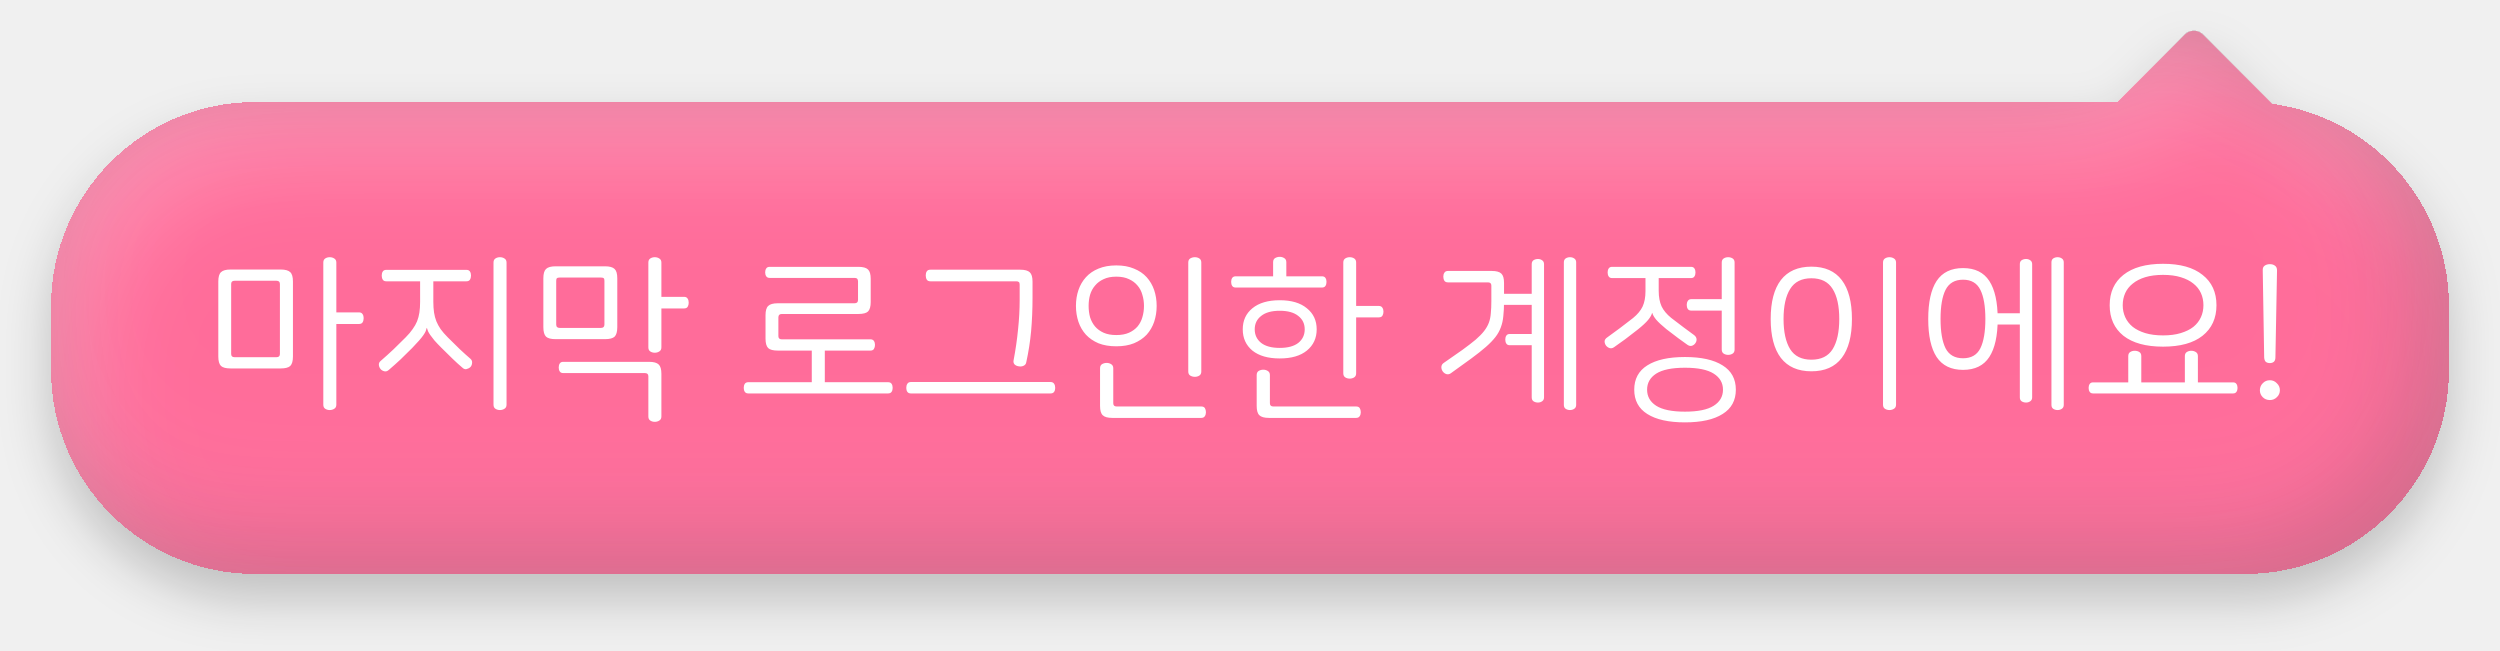
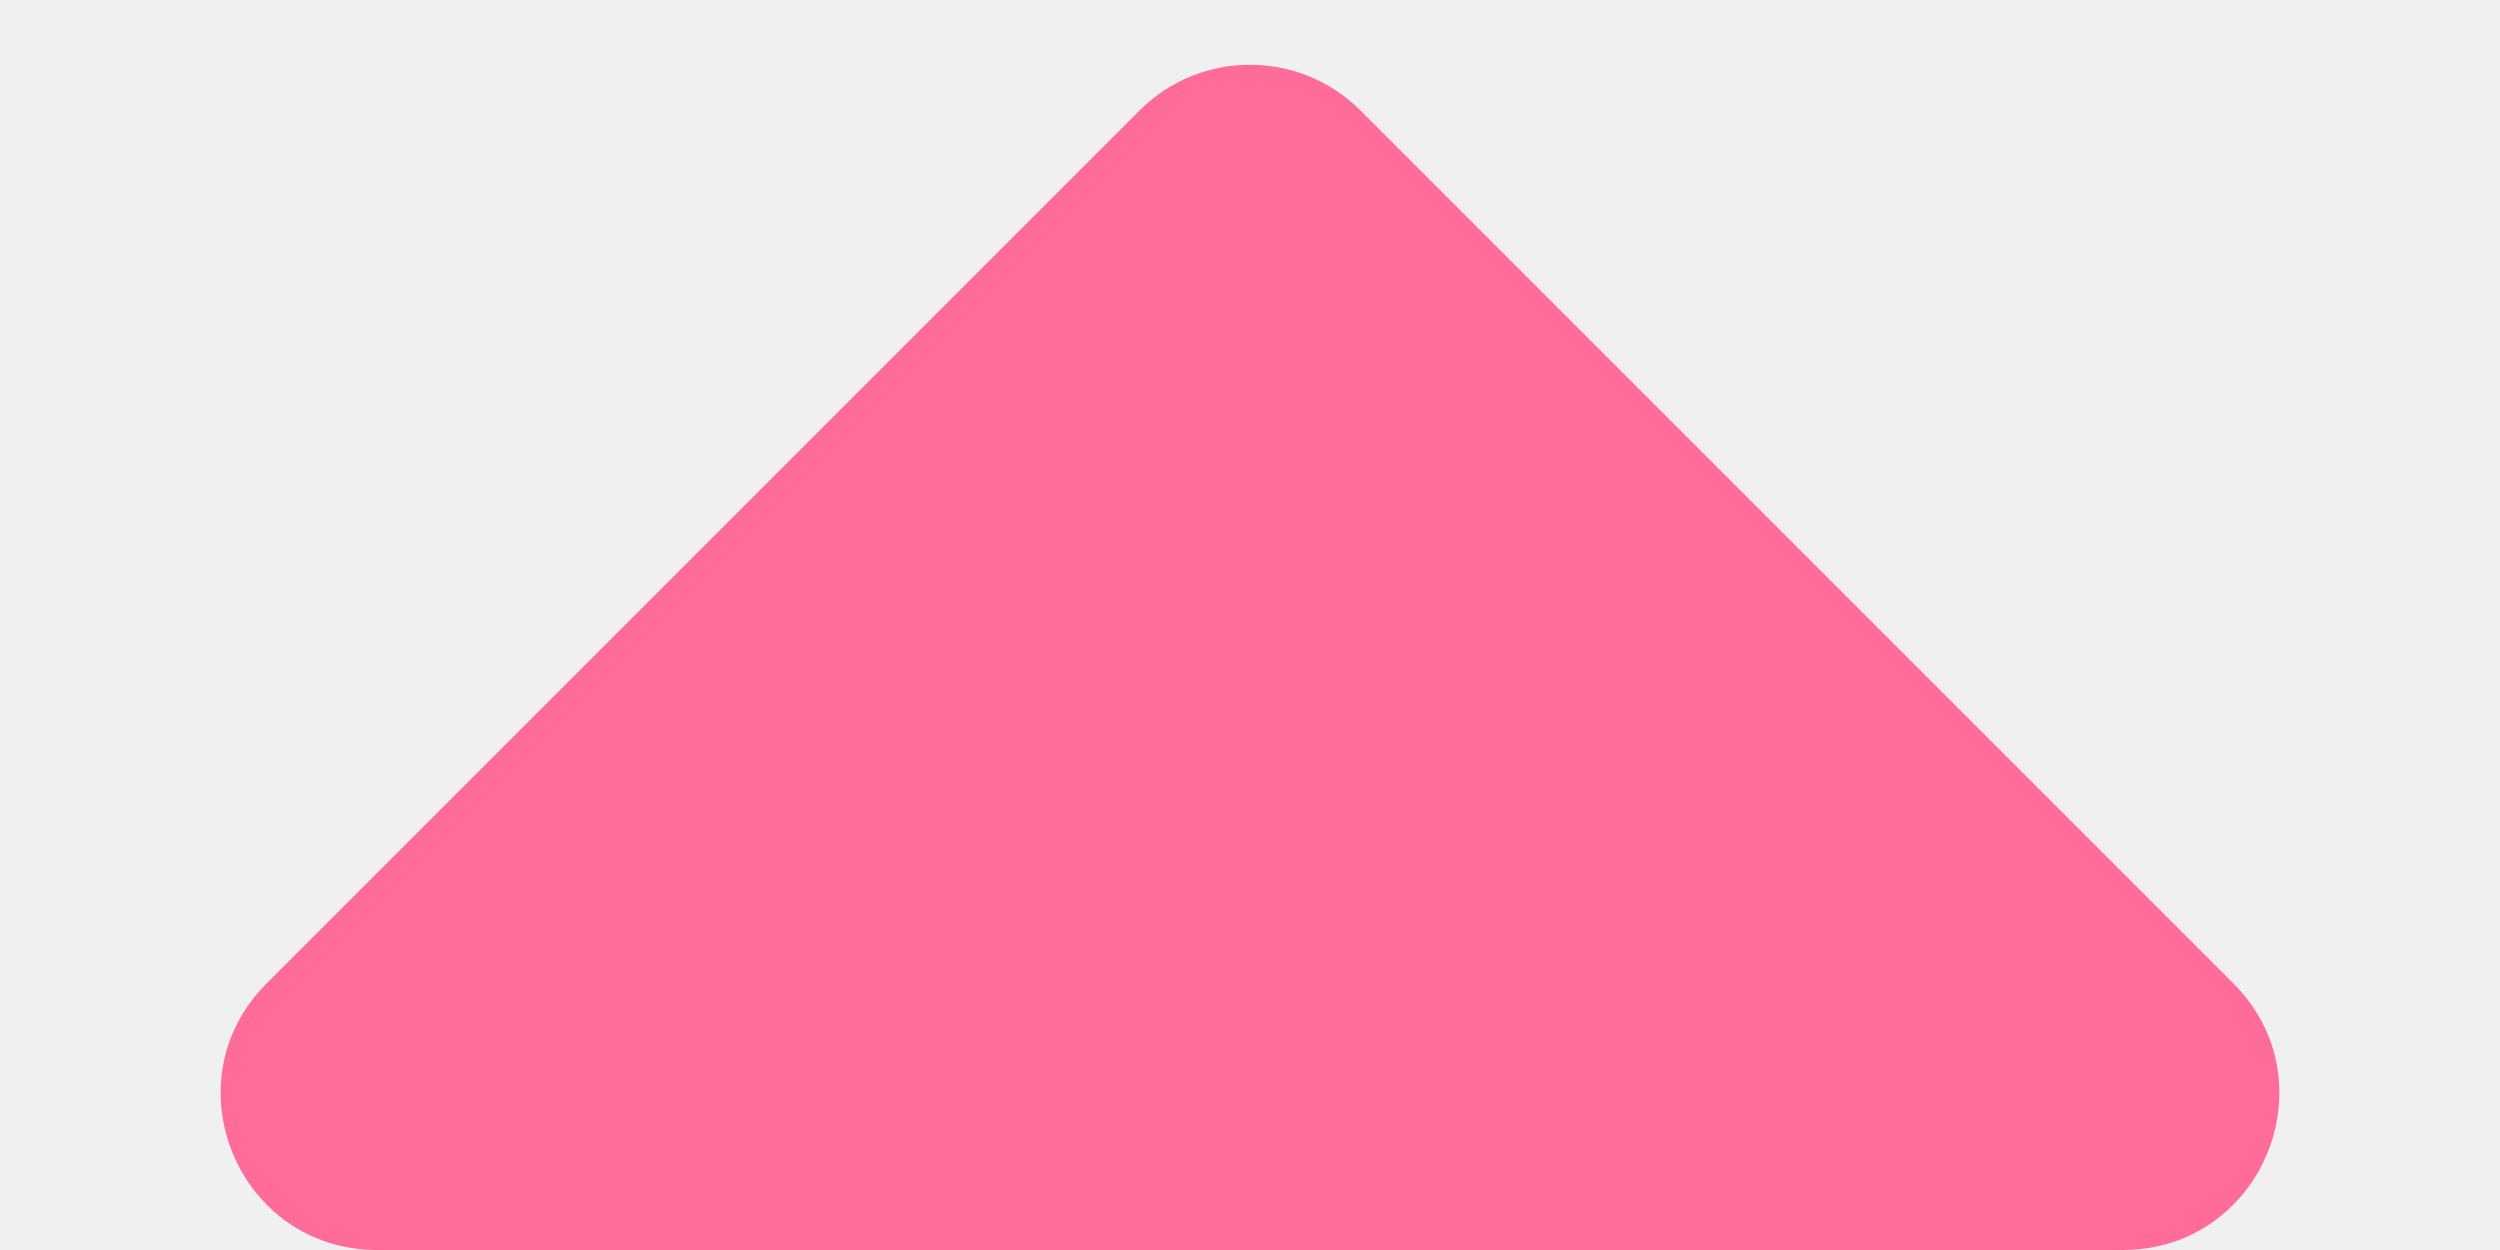
- <svg xmlns="http://www.w3.org/2000/svg" width="196" height="51" viewBox="0 0 196 51" fill="none">
-   <g filter="url(#filter0_diii_988_2068)">
-     <path d="M4 24C4 15.163 11.163 8 20 8H176C184.837 8 192 15.163 192 24V29C192 37.837 184.837 45 176 45H20C11.163 45 4 37.837 4 29V24Z" fill="#FF6C9A" shape-rendering="crispEdges" />
-     <path d="M22.001 21.13C22.365 21.13 22.617 21.2 22.757 21.34C22.897 21.471 22.967 21.713 22.967 22.068V27.948C22.967 28.303 22.897 28.55 22.757 28.69C22.617 28.821 22.365 28.886 22.001 28.886H18.081C17.717 28.886 17.465 28.821 17.325 28.69C17.185 28.55 17.115 28.303 17.115 27.948V22.068C17.115 21.713 17.185 21.471 17.325 21.34C17.465 21.2 17.717 21.13 18.081 21.13H22.001ZM18.389 22.012C18.211 22.012 18.123 22.096 18.123 22.264V27.752C18.123 27.92 18.211 28.004 18.389 28.004H21.679C21.856 28.004 21.945 27.92 21.945 27.752V22.264C21.945 22.096 21.856 22.012 21.679 22.012H18.389ZM25.851 20.164C25.981 20.164 26.098 20.197 26.201 20.262C26.313 20.327 26.369 20.435 26.369 20.584V24.49H28.147C28.277 24.49 28.371 24.537 28.427 24.63C28.483 24.714 28.511 24.817 28.511 24.938C28.511 25.069 28.483 25.181 28.427 25.274C28.371 25.358 28.277 25.4 28.147 25.4H26.369V31.728C26.369 31.877 26.313 31.985 26.201 32.05C26.098 32.115 25.981 32.148 25.851 32.148C25.72 32.148 25.603 32.115 25.501 32.05C25.398 31.985 25.347 31.877 25.347 31.728V20.584C25.347 20.435 25.398 20.327 25.501 20.262C25.603 20.197 25.72 20.164 25.851 20.164ZM36.577 21.158C36.698 21.158 36.787 21.2 36.843 21.284C36.899 21.368 36.927 21.475 36.927 21.606C36.927 21.727 36.899 21.835 36.843 21.928C36.787 22.012 36.698 22.054 36.577 22.054H33.973V23.664C33.973 23.972 33.992 24.252 34.029 24.504C34.066 24.747 34.127 24.975 34.211 25.19C34.295 25.395 34.407 25.601 34.547 25.806C34.696 26.011 34.883 26.226 35.107 26.45C35.424 26.767 35.737 27.075 36.045 27.374C36.353 27.663 36.633 27.915 36.885 28.13C36.988 28.223 37.03 28.335 37.011 28.466C37.002 28.587 36.96 28.69 36.885 28.774C36.792 28.858 36.684 28.914 36.563 28.942C36.451 28.961 36.344 28.919 36.241 28.816C36.008 28.62 35.756 28.391 35.485 28.13C35.214 27.869 34.92 27.579 34.603 27.262C34.379 27.038 34.197 26.847 34.057 26.688C33.926 26.529 33.819 26.389 33.735 26.268C33.651 26.147 33.59 26.044 33.553 25.96C33.516 25.867 33.488 25.783 33.469 25.708H33.455C33.436 25.792 33.408 25.881 33.371 25.974C33.334 26.058 33.273 26.161 33.189 26.282C33.105 26.403 32.993 26.543 32.853 26.702C32.713 26.861 32.536 27.052 32.321 27.276C32.004 27.593 31.7 27.892 31.411 28.172C31.122 28.443 30.814 28.718 30.487 28.998C30.375 29.101 30.258 29.138 30.137 29.11C30.016 29.082 29.918 29.026 29.843 28.942C29.759 28.839 29.712 28.727 29.703 28.606C29.694 28.485 29.74 28.382 29.843 28.298C30.198 27.99 30.534 27.687 30.851 27.388C31.168 27.08 31.486 26.767 31.803 26.45C32.027 26.226 32.209 26.011 32.349 25.806C32.498 25.601 32.615 25.395 32.699 25.19C32.783 24.975 32.844 24.747 32.881 24.504C32.918 24.252 32.937 23.972 32.937 23.664V22.054H30.277C30.156 22.054 30.067 22.012 30.011 21.928C29.955 21.835 29.927 21.727 29.927 21.606C29.927 21.475 29.955 21.368 30.011 21.284C30.067 21.2 30.156 21.158 30.277 21.158H36.577ZM39.195 20.164C39.326 20.164 39.442 20.197 39.545 20.262C39.657 20.327 39.713 20.435 39.713 20.584V31.728C39.713 31.877 39.657 31.985 39.545 32.05C39.442 32.115 39.326 32.148 39.195 32.148C39.064 32.148 38.948 32.115 38.845 32.05C38.742 31.985 38.691 31.877 38.691 31.728V20.584C38.691 20.435 38.742 20.327 38.845 20.262C38.948 20.197 39.064 20.164 39.195 20.164ZM47.429 20.878C47.793 20.878 48.045 20.948 48.185 21.088C48.325 21.219 48.395 21.461 48.395 21.816V25.652C48.395 26.007 48.325 26.254 48.185 26.394C48.045 26.525 47.793 26.59 47.429 26.59H43.565C43.201 26.59 42.949 26.525 42.809 26.394C42.669 26.254 42.599 26.007 42.599 25.652V21.816C42.599 21.461 42.669 21.219 42.809 21.088C42.949 20.948 43.201 20.878 43.565 20.878H47.429ZM43.873 21.76C43.77 21.76 43.7 21.779 43.663 21.816C43.626 21.844 43.607 21.909 43.607 22.012V25.442C43.607 25.619 43.696 25.708 43.873 25.708H47.121C47.298 25.708 47.387 25.619 47.387 25.442V22.012C47.387 21.909 47.368 21.844 47.331 21.816C47.294 21.779 47.224 21.76 47.121 21.76H43.873ZM51.335 20.164C51.466 20.164 51.583 20.197 51.685 20.262C51.797 20.327 51.853 20.435 51.853 20.584V23.272H53.631C53.762 23.272 53.855 23.319 53.911 23.412C53.967 23.496 53.995 23.603 53.995 23.734C53.995 23.855 53.967 23.963 53.911 24.056C53.855 24.14 53.762 24.182 53.631 24.182H51.853V27.234C51.853 27.383 51.797 27.491 51.685 27.556C51.583 27.621 51.466 27.654 51.335 27.654C51.205 27.654 51.088 27.621 50.985 27.556C50.883 27.491 50.831 27.383 50.831 27.234V20.584C50.831 20.435 50.883 20.327 50.985 20.262C51.088 20.197 51.205 20.164 51.335 20.164ZM50.887 28.368C51.251 28.368 51.503 28.438 51.643 28.578C51.783 28.709 51.853 28.951 51.853 29.306V32.652C51.853 32.801 51.797 32.909 51.685 32.974C51.583 33.039 51.466 33.072 51.335 33.072C51.205 33.072 51.088 33.039 50.985 32.974C50.883 32.909 50.831 32.801 50.831 32.652V29.502C50.831 29.334 50.742 29.25 50.565 29.25H44.153C44.032 29.25 43.943 29.208 43.887 29.124C43.831 29.04 43.803 28.937 43.803 28.816C43.803 28.685 43.831 28.578 43.887 28.494C43.943 28.41 44.032 28.368 44.153 28.368H50.887ZM67.297 20.92C67.661 20.92 67.913 20.99 68.053 21.13C68.193 21.261 68.263 21.503 68.263 21.858V23.678C68.263 24.033 68.193 24.28 68.053 24.42C67.913 24.551 67.661 24.616 67.297 24.616H61.291C61.114 24.616 61.025 24.705 61.025 24.882V26.352C61.025 26.52 61.114 26.604 61.291 26.604H68.249C68.371 26.604 68.459 26.646 68.515 26.73C68.571 26.814 68.599 26.917 68.599 27.038C68.599 27.159 68.571 27.267 68.515 27.36C68.459 27.444 68.371 27.486 68.249 27.486H60.983C60.619 27.486 60.367 27.421 60.227 27.29C60.087 27.15 60.017 26.903 60.017 26.548V24.714C60.017 24.359 60.087 24.117 60.227 23.986C60.367 23.846 60.619 23.776 60.983 23.776H67.003C67.181 23.776 67.269 23.687 67.269 23.51V22.054C67.269 21.877 67.181 21.788 67.003 21.788H60.339C60.218 21.788 60.129 21.746 60.073 21.662C60.017 21.578 59.989 21.475 59.989 21.354C59.989 21.233 60.017 21.13 60.073 21.046C60.129 20.962 60.218 20.92 60.339 20.92H67.297ZM64.665 29.964H69.621C69.752 29.964 69.845 30.006 69.901 30.09C69.957 30.174 69.985 30.281 69.985 30.412C69.985 30.533 69.957 30.636 69.901 30.72C69.845 30.804 69.752 30.846 69.621 30.846H58.673C58.543 30.846 58.449 30.804 58.393 30.72C58.337 30.636 58.309 30.533 58.309 30.412C58.309 30.281 58.337 30.174 58.393 30.09C58.449 30.006 58.543 29.964 58.673 29.964H63.643V27.01H64.665V29.964ZM79.984 21.144C80.347 21.144 80.6 21.214 80.74 21.354C80.879 21.485 80.95 21.727 80.95 22.082V23.328C80.95 24.271 80.912 25.153 80.838 25.974C80.763 26.786 80.637 27.593 80.46 28.396C80.441 28.527 80.371 28.62 80.249 28.676C80.138 28.732 80.007 28.746 79.858 28.718C79.727 28.699 79.62 28.648 79.535 28.564C79.461 28.471 79.438 28.363 79.466 28.242C79.624 27.411 79.741 26.604 79.816 25.82C79.9 25.036 79.942 24.266 79.942 23.51V22.306C79.942 22.203 79.918 22.138 79.871 22.11C79.834 22.073 79.769 22.054 79.675 22.054H72.942C72.811 22.054 72.718 22.012 72.662 21.928C72.606 21.835 72.578 21.723 72.578 21.592C72.578 21.461 72.606 21.354 72.662 21.27C72.718 21.186 72.811 21.144 72.942 21.144H79.984ZM82.364 29.95C82.494 29.95 82.588 29.997 82.644 30.09C82.7 30.174 82.728 30.281 82.728 30.412C82.728 30.533 82.7 30.636 82.644 30.72C82.588 30.804 82.494 30.846 82.364 30.846H71.415C71.285 30.846 71.192 30.804 71.135 30.72C71.079 30.636 71.052 30.533 71.052 30.412C71.052 30.281 71.079 30.174 71.135 30.09C71.192 29.997 71.285 29.95 71.415 29.95H82.364ZM87.518 20.808C88.05 20.808 88.512 20.892 88.904 21.06C89.305 21.219 89.636 21.443 89.898 21.732C90.159 22.021 90.355 22.357 90.486 22.74C90.616 23.123 90.682 23.538 90.682 23.986C90.682 24.425 90.616 24.84 90.486 25.232C90.355 25.615 90.159 25.951 89.898 26.24C89.636 26.52 89.305 26.744 88.904 26.912C88.512 27.071 88.05 27.15 87.518 27.15C86.986 27.15 86.519 27.071 86.118 26.912C85.726 26.744 85.399 26.52 85.138 26.24C84.876 25.951 84.68 25.615 84.55 25.232C84.419 24.84 84.354 24.425 84.354 23.986C84.354 23.538 84.419 23.123 84.55 22.74C84.68 22.357 84.876 22.021 85.138 21.732C85.399 21.443 85.726 21.219 86.118 21.06C86.519 20.892 86.986 20.808 87.518 20.808ZM87.518 21.69C87.126 21.69 86.794 21.755 86.524 21.886C86.253 22.007 86.029 22.175 85.852 22.39C85.674 22.595 85.544 22.838 85.46 23.118C85.385 23.389 85.348 23.678 85.348 23.986C85.348 24.294 85.385 24.588 85.46 24.868C85.544 25.139 85.674 25.381 85.852 25.596C86.029 25.801 86.253 25.965 86.524 26.086C86.794 26.207 87.126 26.268 87.518 26.268C87.91 26.268 88.241 26.207 88.512 26.086C88.782 25.965 89.006 25.801 89.184 25.596C89.361 25.381 89.487 25.139 89.562 24.868C89.646 24.588 89.688 24.294 89.688 23.986C89.688 23.678 89.646 23.389 89.562 23.118C89.487 22.838 89.361 22.595 89.184 22.39C89.006 22.175 88.782 22.007 88.512 21.886C88.241 21.755 87.91 21.69 87.518 21.69ZM93.678 20.164C93.808 20.164 93.925 20.197 94.028 20.262C94.13 20.327 94.182 20.435 94.182 20.584V29.124C94.182 29.273 94.13 29.381 94.028 29.446C93.925 29.511 93.808 29.544 93.678 29.544C93.547 29.544 93.426 29.511 93.314 29.446C93.211 29.381 93.16 29.273 93.16 29.124V20.584C93.16 20.435 93.211 20.327 93.314 20.262C93.426 20.197 93.547 20.164 93.678 20.164ZM86.762 28.452C86.892 28.452 87.009 28.485 87.112 28.55C87.224 28.615 87.28 28.723 87.28 28.872V31.616C87.28 31.784 87.368 31.868 87.546 31.868H94.182C94.312 31.868 94.406 31.91 94.462 31.994C94.518 32.087 94.546 32.195 94.546 32.316C94.546 32.437 94.518 32.54 94.462 32.624C94.406 32.717 94.312 32.764 94.182 32.764H87.21C86.846 32.764 86.594 32.694 86.454 32.554C86.314 32.423 86.244 32.181 86.244 31.826V28.872C86.244 28.723 86.295 28.615 86.398 28.55C86.51 28.485 86.631 28.452 86.762 28.452ZM100.33 23.538C101.245 23.538 101.954 23.748 102.458 24.168C102.971 24.579 103.228 25.129 103.228 25.82C103.228 26.511 102.971 27.066 102.458 27.486C101.954 27.897 101.245 28.102 100.33 28.102C99.415 28.102 98.701 27.897 98.188 27.486C97.684 27.066 97.432 26.511 97.432 25.82C97.432 25.129 97.684 24.579 98.188 24.168C98.701 23.748 99.415 23.538 100.33 23.538ZM100.33 20.136C100.461 20.136 100.577 20.169 100.68 20.234C100.792 20.299 100.848 20.407 100.848 20.556V21.662H103.634C103.765 21.662 103.858 21.704 103.914 21.788C103.97 21.872 103.998 21.975 103.998 22.096C103.998 22.227 103.97 22.334 103.914 22.418C103.858 22.502 103.765 22.544 103.634 22.544H96.886C96.755 22.544 96.662 22.502 96.606 22.418C96.55 22.334 96.522 22.227 96.522 22.096C96.522 21.975 96.55 21.872 96.606 21.788C96.662 21.704 96.755 21.662 96.886 21.662H99.812V20.556C99.812 20.407 99.863 20.299 99.966 20.234C100.078 20.169 100.199 20.136 100.33 20.136ZM100.33 24.364C99.695 24.364 99.21 24.499 98.874 24.77C98.538 25.031 98.37 25.381 98.37 25.82C98.37 26.259 98.538 26.613 98.874 26.884C99.21 27.145 99.695 27.276 100.33 27.276C100.965 27.276 101.45 27.145 101.786 26.884C102.122 26.613 102.29 26.259 102.29 25.82C102.29 25.381 102.122 25.031 101.786 24.77C101.45 24.499 100.965 24.364 100.33 24.364ZM105.818 20.164C105.949 20.164 106.065 20.197 106.168 20.262C106.271 20.327 106.322 20.435 106.322 20.584V23.986H108.1C108.231 23.986 108.324 24.033 108.38 24.126C108.436 24.21 108.464 24.313 108.464 24.434C108.464 24.555 108.436 24.663 108.38 24.756C108.324 24.84 108.231 24.882 108.1 24.882H106.322V29.264C106.322 29.413 106.271 29.521 106.168 29.586C106.065 29.651 105.949 29.684 105.818 29.684C105.687 29.684 105.571 29.651 105.468 29.586C105.365 29.521 105.314 29.413 105.314 29.264V20.584C105.314 20.435 105.365 20.327 105.468 20.262C105.571 20.197 105.687 20.164 105.818 20.164ZM99.042 28.984C99.173 28.984 99.289 29.017 99.392 29.082C99.504 29.147 99.56 29.255 99.56 29.404V31.616C99.56 31.784 99.649 31.868 99.826 31.868H106.322C106.453 31.868 106.546 31.91 106.602 31.994C106.658 32.087 106.686 32.195 106.686 32.316C106.686 32.437 106.658 32.54 106.602 32.624C106.546 32.717 106.453 32.764 106.322 32.764H99.49C99.126 32.764 98.874 32.694 98.734 32.554C98.594 32.423 98.524 32.181 98.524 31.826V29.404C98.524 29.255 98.575 29.147 98.678 29.082C98.79 29.017 98.911 28.984 99.042 28.984ZM116.95 21.242C117.314 21.242 117.566 21.312 117.706 21.452C117.846 21.583 117.916 21.825 117.916 22.18V23.65C117.916 24.079 117.897 24.457 117.86 24.784C117.832 25.101 117.767 25.395 117.664 25.666C117.571 25.927 117.431 26.179 117.244 26.422C117.057 26.665 116.81 26.921 116.502 27.192C116.194 27.463 115.811 27.766 115.354 28.102C114.906 28.429 114.369 28.816 113.744 29.264C113.641 29.339 113.529 29.362 113.408 29.334C113.287 29.297 113.189 29.227 113.114 29.124C113.039 29.021 113.002 28.905 113.002 28.774C113.011 28.643 113.067 28.541 113.17 28.466C113.749 28.065 114.243 27.719 114.654 27.43C115.065 27.131 115.41 26.865 115.69 26.632C115.97 26.389 116.189 26.165 116.348 25.96C116.516 25.745 116.642 25.526 116.726 25.302C116.81 25.078 116.861 24.831 116.88 24.56C116.908 24.289 116.922 23.972 116.922 23.608V22.39C116.922 22.222 116.833 22.138 116.656 22.138H113.52C113.389 22.138 113.296 22.096 113.24 22.012C113.184 21.919 113.156 21.811 113.156 21.69C113.156 21.569 113.184 21.466 113.24 21.382C113.296 21.289 113.389 21.242 113.52 21.242H116.95ZM123.082 20.164C123.213 20.164 123.325 20.197 123.418 20.262C123.521 20.327 123.572 20.43 123.572 20.57V31.742C123.572 31.882 123.521 31.985 123.418 32.05C123.325 32.115 123.213 32.148 123.082 32.148C122.961 32.148 122.849 32.115 122.746 32.05C122.653 31.985 122.606 31.882 122.606 31.742V20.57C122.606 20.43 122.653 20.327 122.746 20.262C122.849 20.197 122.961 20.164 123.082 20.164ZM120.576 20.304C120.697 20.304 120.805 20.337 120.898 20.402C121.001 20.467 121.052 20.57 121.052 20.71V31.154C121.052 31.294 121.001 31.397 120.898 31.462C120.805 31.527 120.697 31.56 120.576 31.56C120.445 31.56 120.329 31.527 120.226 31.462C120.133 31.397 120.086 31.294 120.086 31.154V27.066H118.364C118.243 27.066 118.154 27.024 118.098 26.94C118.042 26.856 118.014 26.749 118.014 26.618C118.014 26.497 118.042 26.394 118.098 26.31C118.154 26.226 118.243 26.184 118.364 26.184H120.086V23.902H117.468V23.034H120.086V20.71C120.086 20.57 120.133 20.467 120.226 20.402C120.329 20.337 120.445 20.304 120.576 20.304ZM132.576 20.92C132.698 20.92 132.786 20.962 132.842 21.046C132.898 21.13 132.926 21.233 132.926 21.354C132.926 21.485 132.898 21.592 132.842 21.676C132.786 21.76 132.698 21.802 132.576 21.802H130.042V22.796C130.042 23.281 130.117 23.687 130.266 24.014C130.416 24.331 130.668 24.635 131.022 24.924C131.377 25.195 131.708 25.447 132.016 25.68C132.334 25.913 132.6 26.109 132.814 26.268C132.936 26.361 133.001 26.469 133.01 26.59C133.02 26.702 132.987 26.809 132.912 26.912C132.847 27.005 132.758 27.071 132.646 27.108C132.534 27.145 132.413 27.117 132.282 27.024C132.114 26.912 131.881 26.744 131.582 26.52C131.284 26.296 130.971 26.058 130.644 25.806C130.28 25.507 130.014 25.26 129.846 25.064C129.678 24.859 129.576 24.681 129.538 24.532H129.524C129.487 24.691 129.384 24.873 129.216 25.078C129.048 25.283 128.778 25.535 128.404 25.834C128.078 26.095 127.751 26.347 127.424 26.59C127.107 26.823 126.813 27.033 126.542 27.22C126.421 27.304 126.304 27.327 126.192 27.29C126.08 27.253 125.987 27.187 125.912 27.094C125.838 26.991 125.8 26.879 125.8 26.758C125.81 26.637 125.88 26.534 126.01 26.45C126.346 26.207 126.678 25.965 127.004 25.722C127.331 25.479 127.672 25.218 128.026 24.938C128.381 24.649 128.633 24.345 128.782 24.028C128.932 23.701 129.006 23.3 129.006 22.824V21.802H126.388C126.267 21.802 126.178 21.76 126.122 21.676C126.066 21.592 126.038 21.485 126.038 21.354C126.038 21.233 126.066 21.13 126.122 21.046C126.178 20.962 126.267 20.92 126.388 20.92H132.576ZM135.488 20.164C135.619 20.164 135.736 20.197 135.838 20.262C135.941 20.327 135.992 20.435 135.992 20.584V27.402C135.992 27.551 135.941 27.659 135.838 27.724C135.736 27.789 135.619 27.822 135.488 27.822C135.358 27.822 135.241 27.789 135.138 27.724C135.036 27.659 134.984 27.551 134.984 27.402V24.35H132.59C132.469 24.35 132.38 24.308 132.324 24.224C132.268 24.14 132.24 24.033 132.24 23.902C132.24 23.781 132.268 23.678 132.324 23.594C132.38 23.501 132.469 23.454 132.59 23.454H134.984V20.584C134.984 20.435 135.036 20.327 135.138 20.262C135.241 20.197 135.358 20.164 135.488 20.164ZM132.1 27.99C133.379 27.99 134.364 28.209 135.054 28.648C135.745 29.077 136.09 29.712 136.09 30.552C136.09 31.392 135.745 32.027 135.054 32.456C134.364 32.895 133.379 33.114 132.1 33.114C130.822 33.114 129.837 32.895 129.146 32.456C128.465 32.027 128.124 31.392 128.124 30.552C128.124 29.712 128.465 29.077 129.146 28.648C129.837 28.209 130.822 27.99 132.1 27.99ZM132.1 28.83C131.083 28.83 130.332 28.984 129.846 29.292C129.37 29.6 129.132 30.02 129.132 30.552C129.132 31.084 129.37 31.504 129.846 31.812C130.332 32.12 131.083 32.274 132.1 32.274C133.118 32.274 133.869 32.12 134.354 31.812C134.84 31.504 135.082 31.084 135.082 30.552C135.082 30.02 134.84 29.6 134.354 29.292C133.869 28.984 133.118 28.83 132.1 28.83ZM142.014 20.906C143.069 20.906 143.862 21.256 144.394 21.956C144.926 22.656 145.192 23.673 145.192 25.008C145.192 26.343 144.926 27.36 144.394 28.06C143.862 28.76 143.069 29.11 142.014 29.11C140.96 29.11 140.162 28.76 139.62 28.06C139.088 27.36 138.822 26.343 138.822 25.008C138.822 23.673 139.088 22.656 139.62 21.956C140.162 21.256 140.96 20.906 142.014 20.906ZM142.014 21.816C141.249 21.816 140.694 22.096 140.348 22.656C140.003 23.207 139.83 23.991 139.83 25.008C139.83 26.025 140.003 26.814 140.348 27.374C140.694 27.925 141.249 28.2 142.014 28.2C142.78 28.2 143.335 27.925 143.68 27.374C144.026 26.814 144.198 26.025 144.198 25.008C144.198 23.991 144.026 23.207 143.68 22.656C143.335 22.096 142.78 21.816 142.014 21.816ZM148.132 20.164C148.263 20.164 148.38 20.197 148.482 20.262C148.594 20.327 148.65 20.435 148.65 20.584V31.728C148.65 31.877 148.594 31.985 148.482 32.05C148.38 32.115 148.263 32.148 148.132 32.148C148.002 32.148 147.885 32.115 147.782 32.05C147.68 31.985 147.628 31.877 147.628 31.728V20.584C147.628 20.435 147.68 20.327 147.782 20.262C147.885 20.197 148.002 20.164 148.132 20.164ZM153.903 21.018C154.836 21.018 155.522 21.354 155.961 22.026C156.399 22.698 156.619 23.692 156.619 25.008C156.619 26.324 156.399 27.318 155.961 27.99C155.522 28.662 154.836 28.998 153.903 28.998C152.969 28.998 152.279 28.662 151.831 27.99C151.392 27.318 151.173 26.324 151.173 25.008C151.173 23.692 151.392 22.698 151.831 22.026C152.279 21.354 152.969 21.018 153.903 21.018ZM153.903 21.928C153.259 21.928 152.801 22.194 152.531 22.726C152.269 23.249 152.139 24.009 152.139 25.008C152.139 26.007 152.269 26.772 152.531 27.304C152.801 27.827 153.259 28.088 153.903 28.088C154.547 28.088 154.999 27.827 155.261 27.304C155.522 26.772 155.653 26.007 155.653 25.008C155.653 24.009 155.522 23.249 155.261 22.726C154.999 22.194 154.547 21.928 153.903 21.928ZM158.845 20.304C158.966 20.304 159.073 20.337 159.167 20.402C159.269 20.467 159.321 20.57 159.321 20.71V31.154C159.321 31.294 159.269 31.397 159.167 31.462C159.073 31.527 158.966 31.56 158.845 31.56C158.714 31.56 158.597 31.527 158.495 31.462C158.401 31.397 158.355 31.294 158.355 31.154V25.442H155.947V24.56H158.355V20.71C158.355 20.57 158.401 20.467 158.495 20.402C158.597 20.337 158.714 20.304 158.845 20.304ZM161.309 20.164C161.439 20.164 161.551 20.197 161.645 20.262C161.747 20.327 161.799 20.43 161.799 20.57V31.742C161.799 31.882 161.747 31.985 161.645 32.05C161.551 32.115 161.439 32.148 161.309 32.148C161.187 32.148 161.075 32.115 160.973 32.05C160.879 31.985 160.833 31.882 160.833 31.742V20.57C160.833 20.43 160.879 20.327 160.973 20.262C161.075 20.197 161.187 20.164 161.309 20.164ZM169.585 20.682C170.929 20.682 171.96 20.971 172.679 21.55C173.407 22.119 173.771 22.913 173.771 23.93C173.771 24.947 173.407 25.745 172.679 26.324C171.96 26.893 170.929 27.178 169.585 27.178C168.241 27.178 167.205 26.893 166.477 26.324C165.758 25.745 165.399 24.947 165.399 23.93C165.399 22.913 165.758 22.119 166.477 21.55C167.205 20.971 168.241 20.682 169.585 20.682ZM169.585 21.55C169.053 21.55 168.586 21.611 168.185 21.732C167.793 21.853 167.466 22.021 167.205 22.236C166.944 22.441 166.748 22.689 166.617 22.978C166.486 23.267 166.421 23.585 166.421 23.93C166.421 24.266 166.486 24.579 166.617 24.868C166.748 25.157 166.944 25.409 167.205 25.624C167.466 25.829 167.793 25.993 168.185 26.114C168.586 26.235 169.053 26.296 169.585 26.296C170.117 26.296 170.579 26.235 170.971 26.114C171.372 25.993 171.704 25.829 171.965 25.624C172.226 25.409 172.422 25.157 172.553 24.868C172.684 24.579 172.749 24.266 172.749 23.93C172.749 23.585 172.684 23.267 172.553 22.978C172.422 22.689 172.226 22.441 171.965 22.236C171.704 22.021 171.372 21.853 170.971 21.732C170.579 21.611 170.117 21.55 169.585 21.55ZM167.359 27.5C167.499 27.5 167.62 27.533 167.723 27.598C167.826 27.663 167.877 27.771 167.877 27.92V29.978H171.293V27.92C171.293 27.771 171.344 27.663 171.447 27.598C171.55 27.533 171.666 27.5 171.797 27.5C171.928 27.5 172.044 27.533 172.147 27.598C172.259 27.663 172.315 27.771 172.315 27.92V29.978H175.073C175.194 29.978 175.283 30.02 175.339 30.104C175.395 30.188 175.423 30.291 175.423 30.412C175.423 30.533 175.395 30.636 175.339 30.72C175.283 30.804 175.194 30.846 175.073 30.846H164.097C163.976 30.846 163.887 30.804 163.831 30.72C163.775 30.636 163.747 30.533 163.747 30.412C163.747 30.291 163.775 30.188 163.831 30.104C163.887 30.02 163.976 29.978 164.097 29.978H166.855V27.92C166.855 27.771 166.906 27.663 167.009 27.598C167.112 27.533 167.228 27.5 167.359 27.5ZM177.959 20.71C178.127 20.71 178.262 20.752 178.365 20.836C178.468 20.911 178.519 21.032 178.519 21.2L178.393 28.018C178.393 28.177 178.351 28.293 178.267 28.368C178.183 28.433 178.08 28.466 177.959 28.466C177.828 28.466 177.721 28.433 177.637 28.368C177.562 28.293 177.52 28.177 177.511 28.018L177.399 21.2C177.39 21.032 177.436 20.911 177.539 20.836C177.651 20.752 177.791 20.71 177.959 20.71ZM177.959 29.81C178.174 29.81 178.356 29.889 178.505 30.048C178.664 30.197 178.743 30.379 178.743 30.594C178.743 30.809 178.664 30.991 178.505 31.14C178.356 31.289 178.174 31.364 177.959 31.364C177.735 31.364 177.548 31.289 177.399 31.14C177.25 30.991 177.175 30.809 177.175 30.594C177.175 30.379 177.25 30.197 177.399 30.048C177.548 29.889 177.735 29.81 177.959 29.81Z" fill="white" />
-     <path d="M166.414 10L177.586 10C178.477 10 178.923 8.923 178.293 8.293L172.707 2.707C172.317 2.317 171.683 2.317 171.293 2.707L165.707 8.293C165.077 8.923 165.523 10 166.414 10Z" fill="#FF6C9A" />
-   </g>
-   <defs>
-     <filter id="filter0_diii_988_2068" x="0" y="-2" width="196" height="53" filterUnits="userSpaceOnUse" color-interpolation-filters="sRGB">
-       <feFlood flood-opacity="0" result="BackgroundImageFix" />
-       <feColorMatrix in="SourceAlpha" type="matrix" values="0 0 0 0 0 0 0 0 0 0 0 0 0 0 0 0 0 0 127 0" result="hardAlpha" />
-       <feOffset dy="2" />
-       <feGaussianBlur stdDeviation="2" />
-       <feComposite in2="hardAlpha" operator="out" />
-       <feColorMatrix type="matrix" values="0 0 0 0 0 0 0 0 0 0 0 0 0 0 0 0 0 0 0.2 0" />
-       <feBlend mode="normal" in2="BackgroundImageFix" result="effect1_dropShadow_988_2068" />
-       <feBlend mode="normal" in="SourceGraphic" in2="effect1_dropShadow_988_2068" result="shape" />
-       <feColorMatrix in="SourceAlpha" type="matrix" values="0 0 0 0 0 0 0 0 0 0 0 0 0 0 0 0 0 0 127 0" result="hardAlpha" />
-       <feOffset dx="2" dy="4" />
-       <feGaussianBlur stdDeviation="4" />
-       <feComposite in2="hardAlpha" operator="arithmetic" k2="-1" k3="1" />
-       <feColorMatrix type="matrix" values="0 0 0 0 1 0 0 0 0 1 0 0 0 0 1 0 0 0 0.25 0" />
-       <feBlend mode="normal" in2="shape" result="effect2_innerShadow_988_2068" />
-       <feColorMatrix in="SourceAlpha" type="matrix" values="0 0 0 0 0 0 0 0 0 0 0 0 0 0 0 0 0 0 127 0" result="hardAlpha" />
-       <feOffset dx="-2" dy="-2" />
-       <feGaussianBlur stdDeviation="4" />
-       <feComposite in2="hardAlpha" operator="arithmetic" k2="-1" k3="1" />
-       <feColorMatrix type="matrix" values="0 0 0 0 0 0 0 0 0 0 0 0 0 0 0 0 0 0 0.2 0" />
-       <feBlend mode="normal" in2="effect2_innerShadow_988_2068" result="effect3_innerShadow_988_2068" />
-       <feColorMatrix in="SourceAlpha" type="matrix" values="0 0 0 0 0 0 0 0 0 0 0 0 0 0 0 0 0 0 127 0" result="hardAlpha" />
-       <feOffset dx="-2" dy="-4" />
-       <feGaussianBlur stdDeviation="6" />
-       <feComposite in2="hardAlpha" operator="arithmetic" k2="-1" k3="1" />
-       <feColorMatrix type="matrix" values="0 0 0 0 1 0 0 0 0 1 0 0 0 0 1 0 0 0 0.1 0" />
-       <feBlend mode="normal" in2="effect3_innerShadow_988_2068" result="effect4_innerShadow_988_2068" />
-     </filter>
-   </defs>
+ <svg xmlns="http://www.w3.org/2000/svg" width="16" height="8" viewBox="0 0 16 8" fill="none">
+   <path d="M2.414 8L13.586 8C14.477 8 14.923 6.923 14.293 6.293L8.707 0.707C8.317 0.317 7.683 0.317 7.293 0.707L1.707 6.293C1.077 6.923 1.523 8 2.414 8Z" fill="#FF6C9A" />
</svg>
